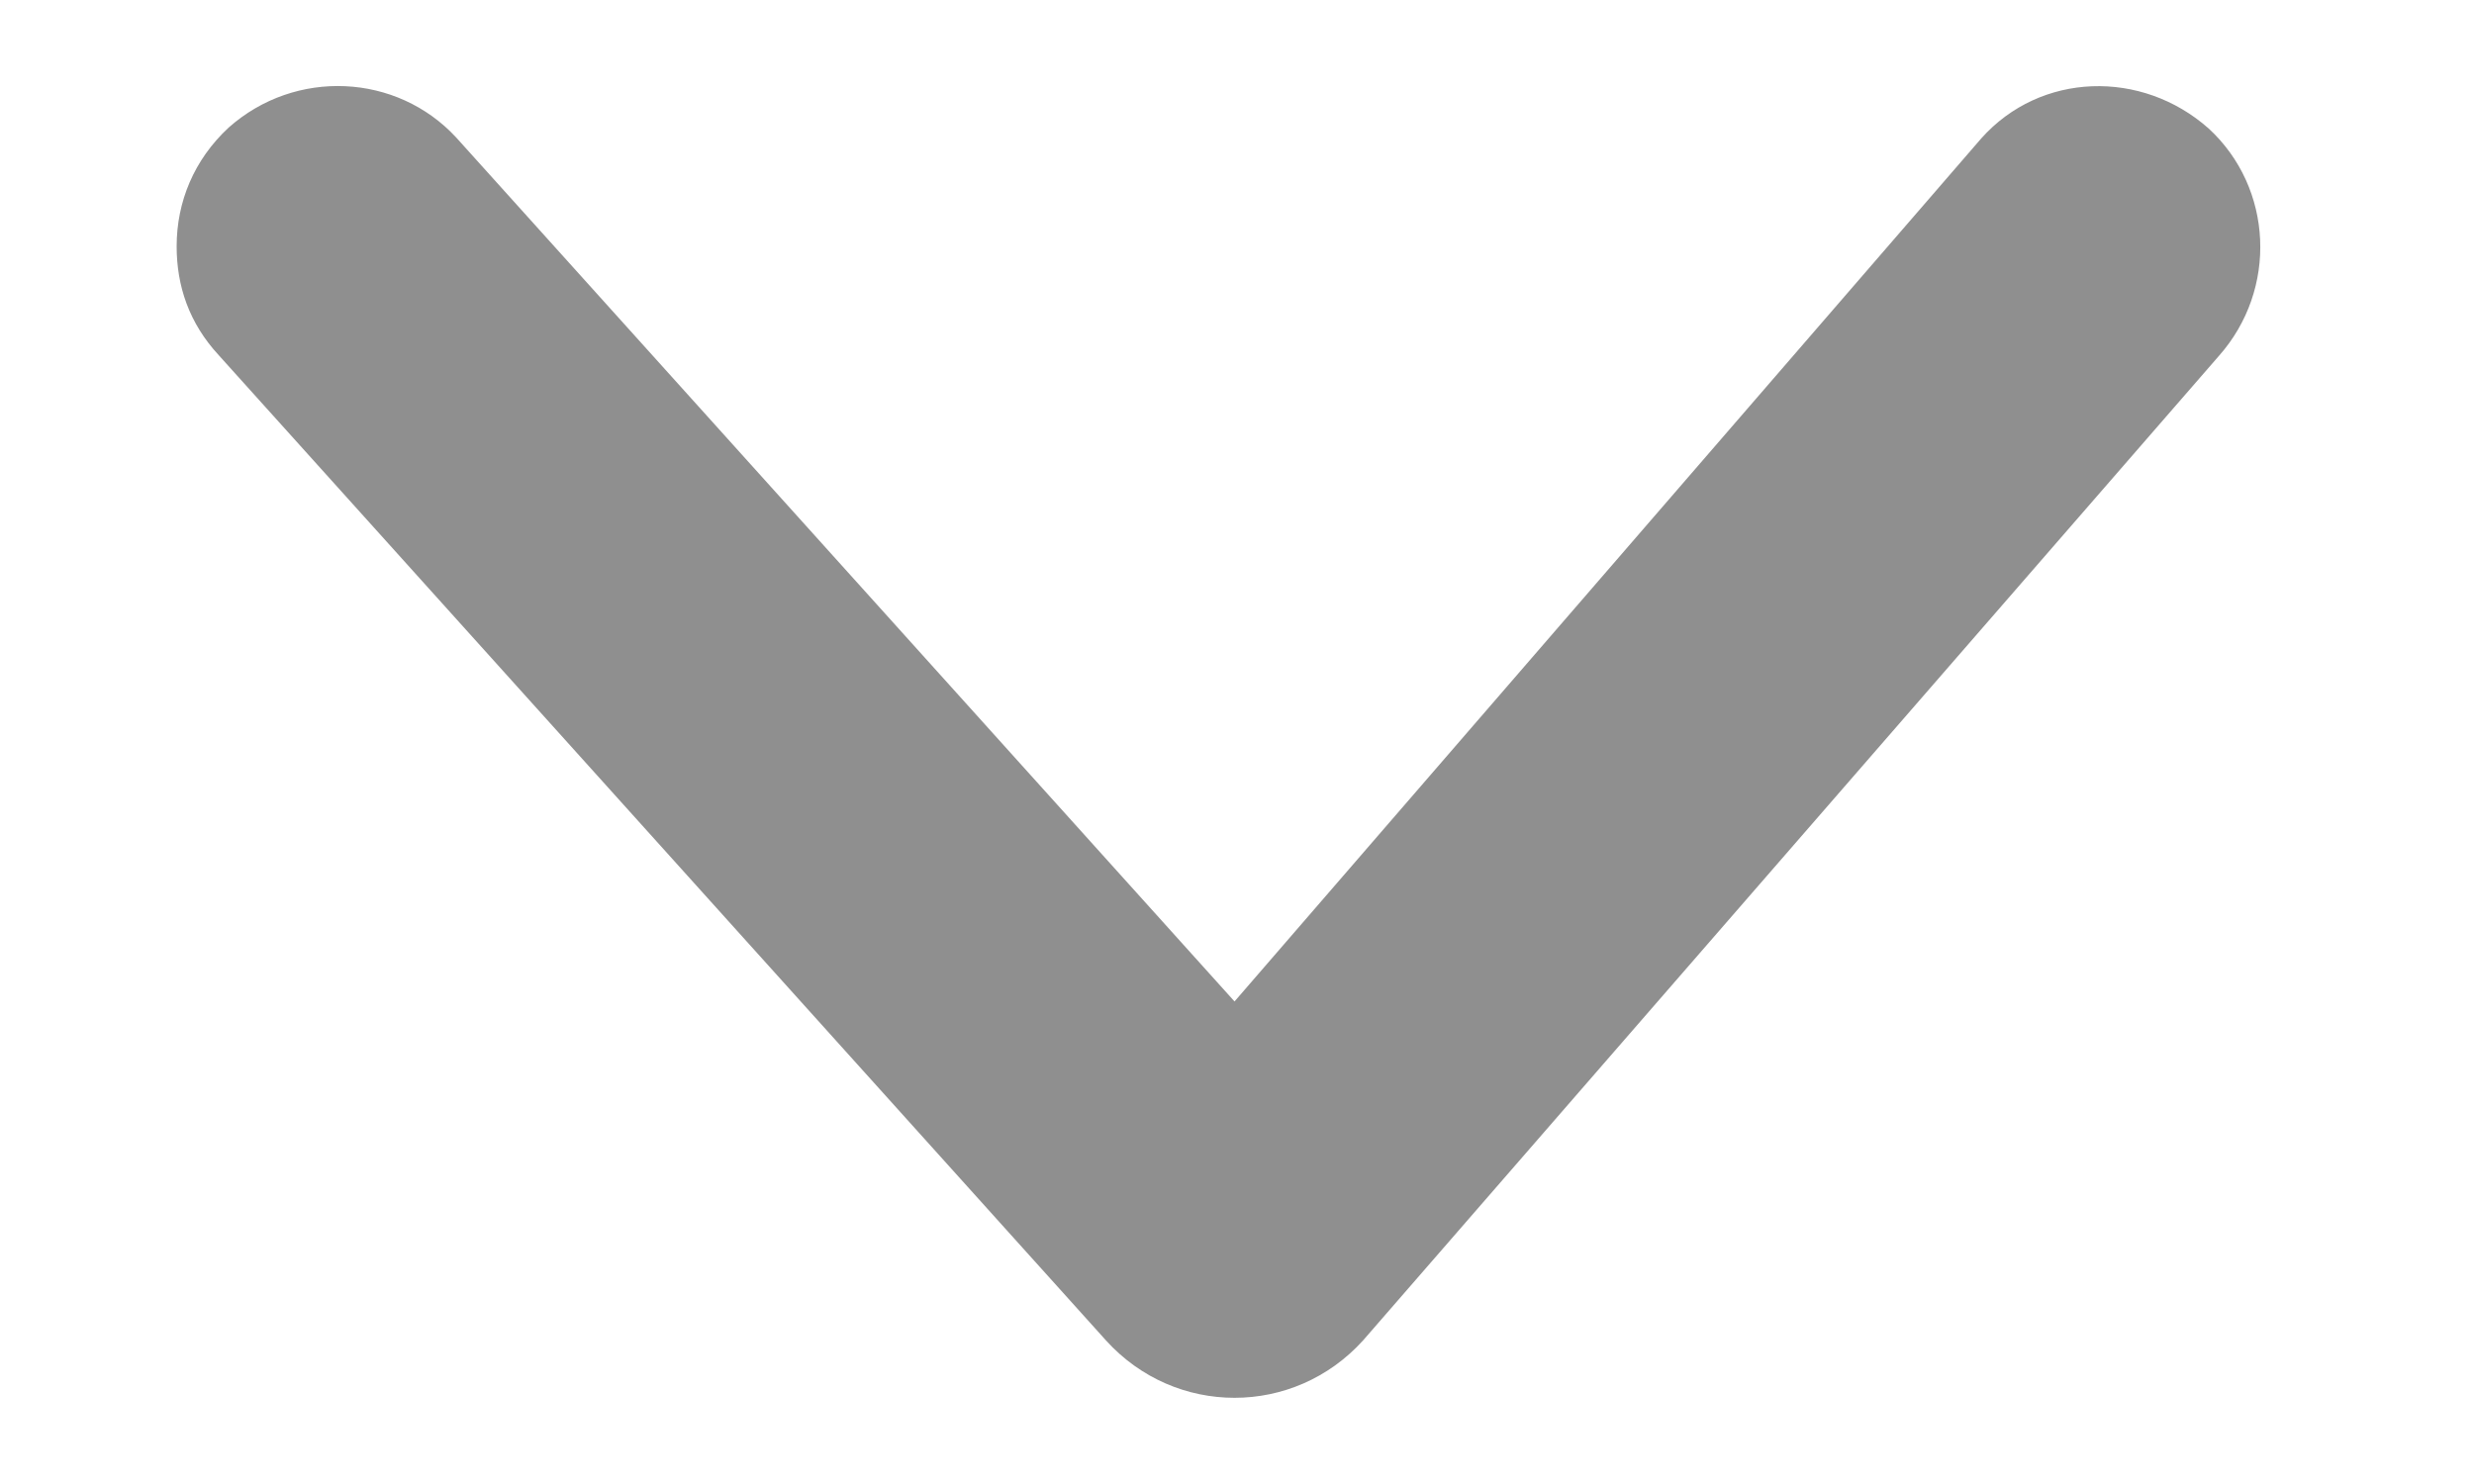
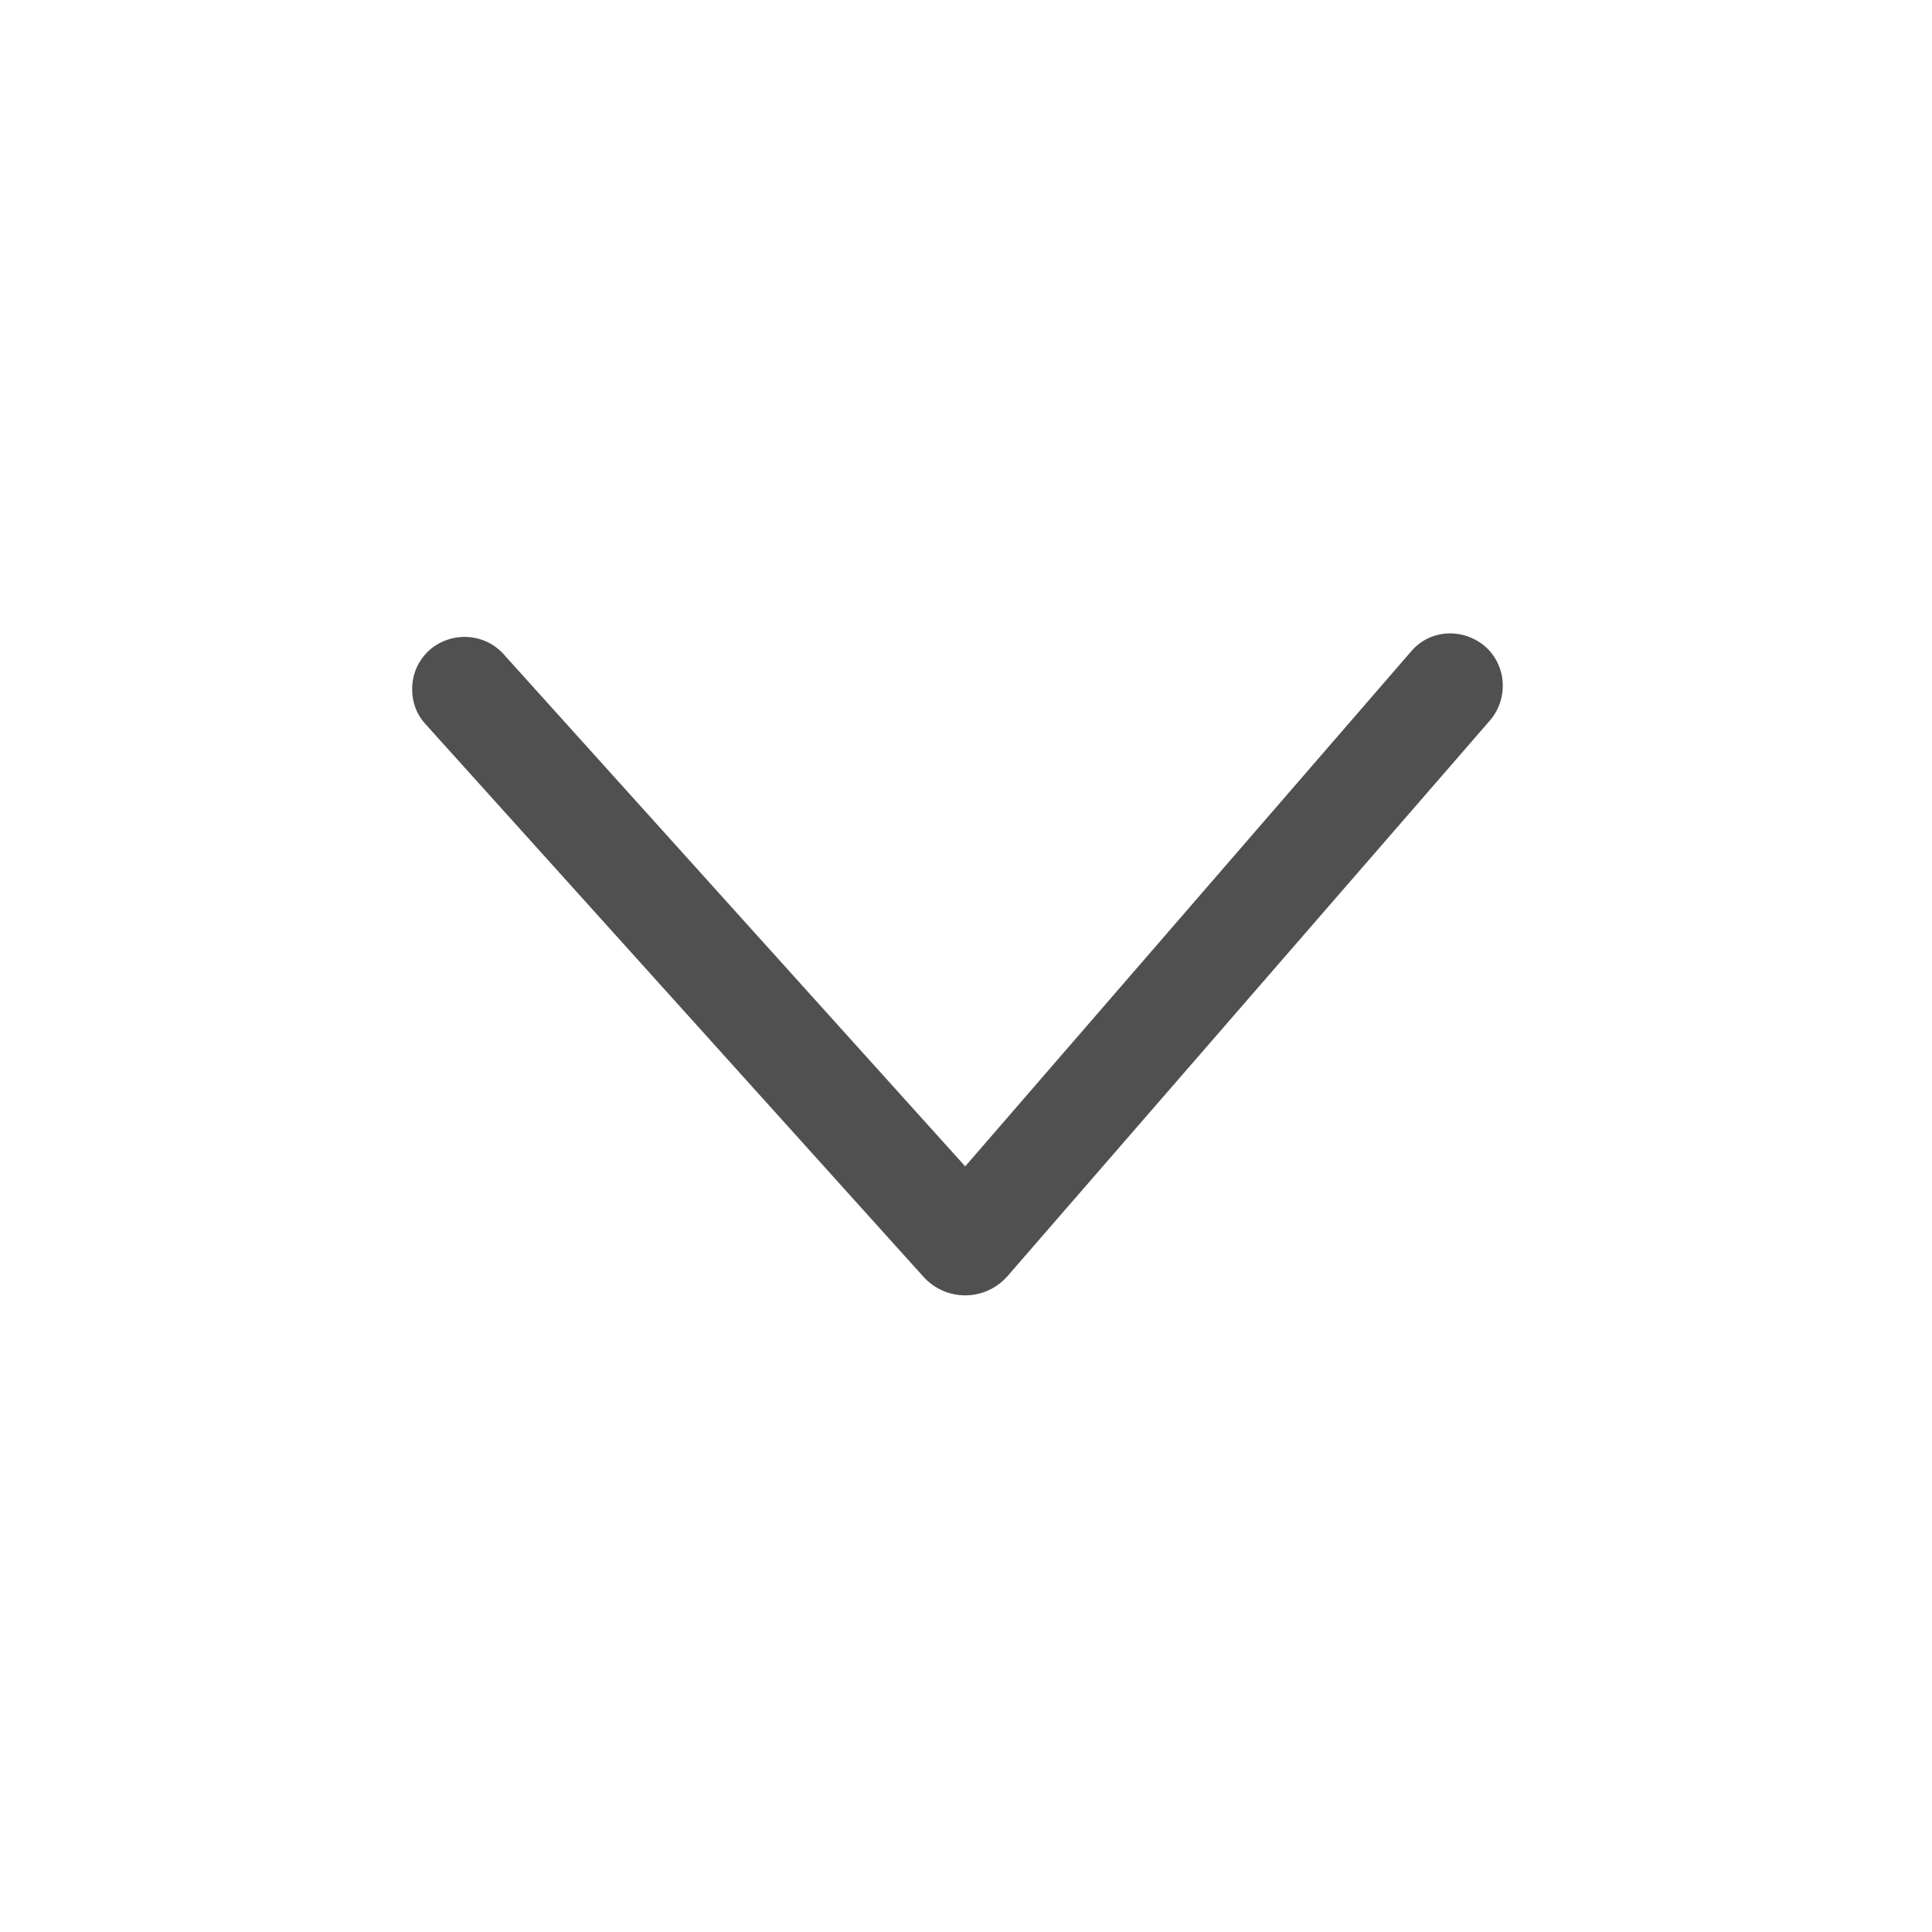
- <svg xmlns="http://www.w3.org/2000/svg" width="10" height="6" viewBox="0 0 10 6" fill="none">
-   <path d="M0.714 0.996C0.714 0.816 0.784 0.646 0.924 0.516C1.194 0.276 1.604 0.296 1.844 0.556L4.99 4.049L8.008 0.56C8.248 0.29 8.658 0.28 8.928 0.52C9.188 0.76 9.208 1.17 8.968 1.44L5.51 5.419C5.23 5.729 4.75 5.729 4.47 5.419L0.884 1.436C0.764 1.306 0.714 1.156 0.714 0.996Z" fill="#8F8F8F" />
+ <svg xmlns="http://www.w3.org/2000/svg" width="24" height="24" viewBox="0 0 24 24" fill="none">
+   <path d="M5.12 8.56C5.12 8.38 5.19 8.21 5.33 8.08C5.6 7.84 6.01 7.86 6.25 8.12L11.99 14.489L17.54 8.08C17.78 7.81 18.19 7.8 18.46 8.04C18.72 8.28 18.74 8.69 18.5 8.96L12.51 15.859C12.23 16.169 11.75 16.169 11.47 15.859L5.29 9C5.17 8.87 5.12 8.72 5.12 8.56Z" fill="#505050" />
</svg>
